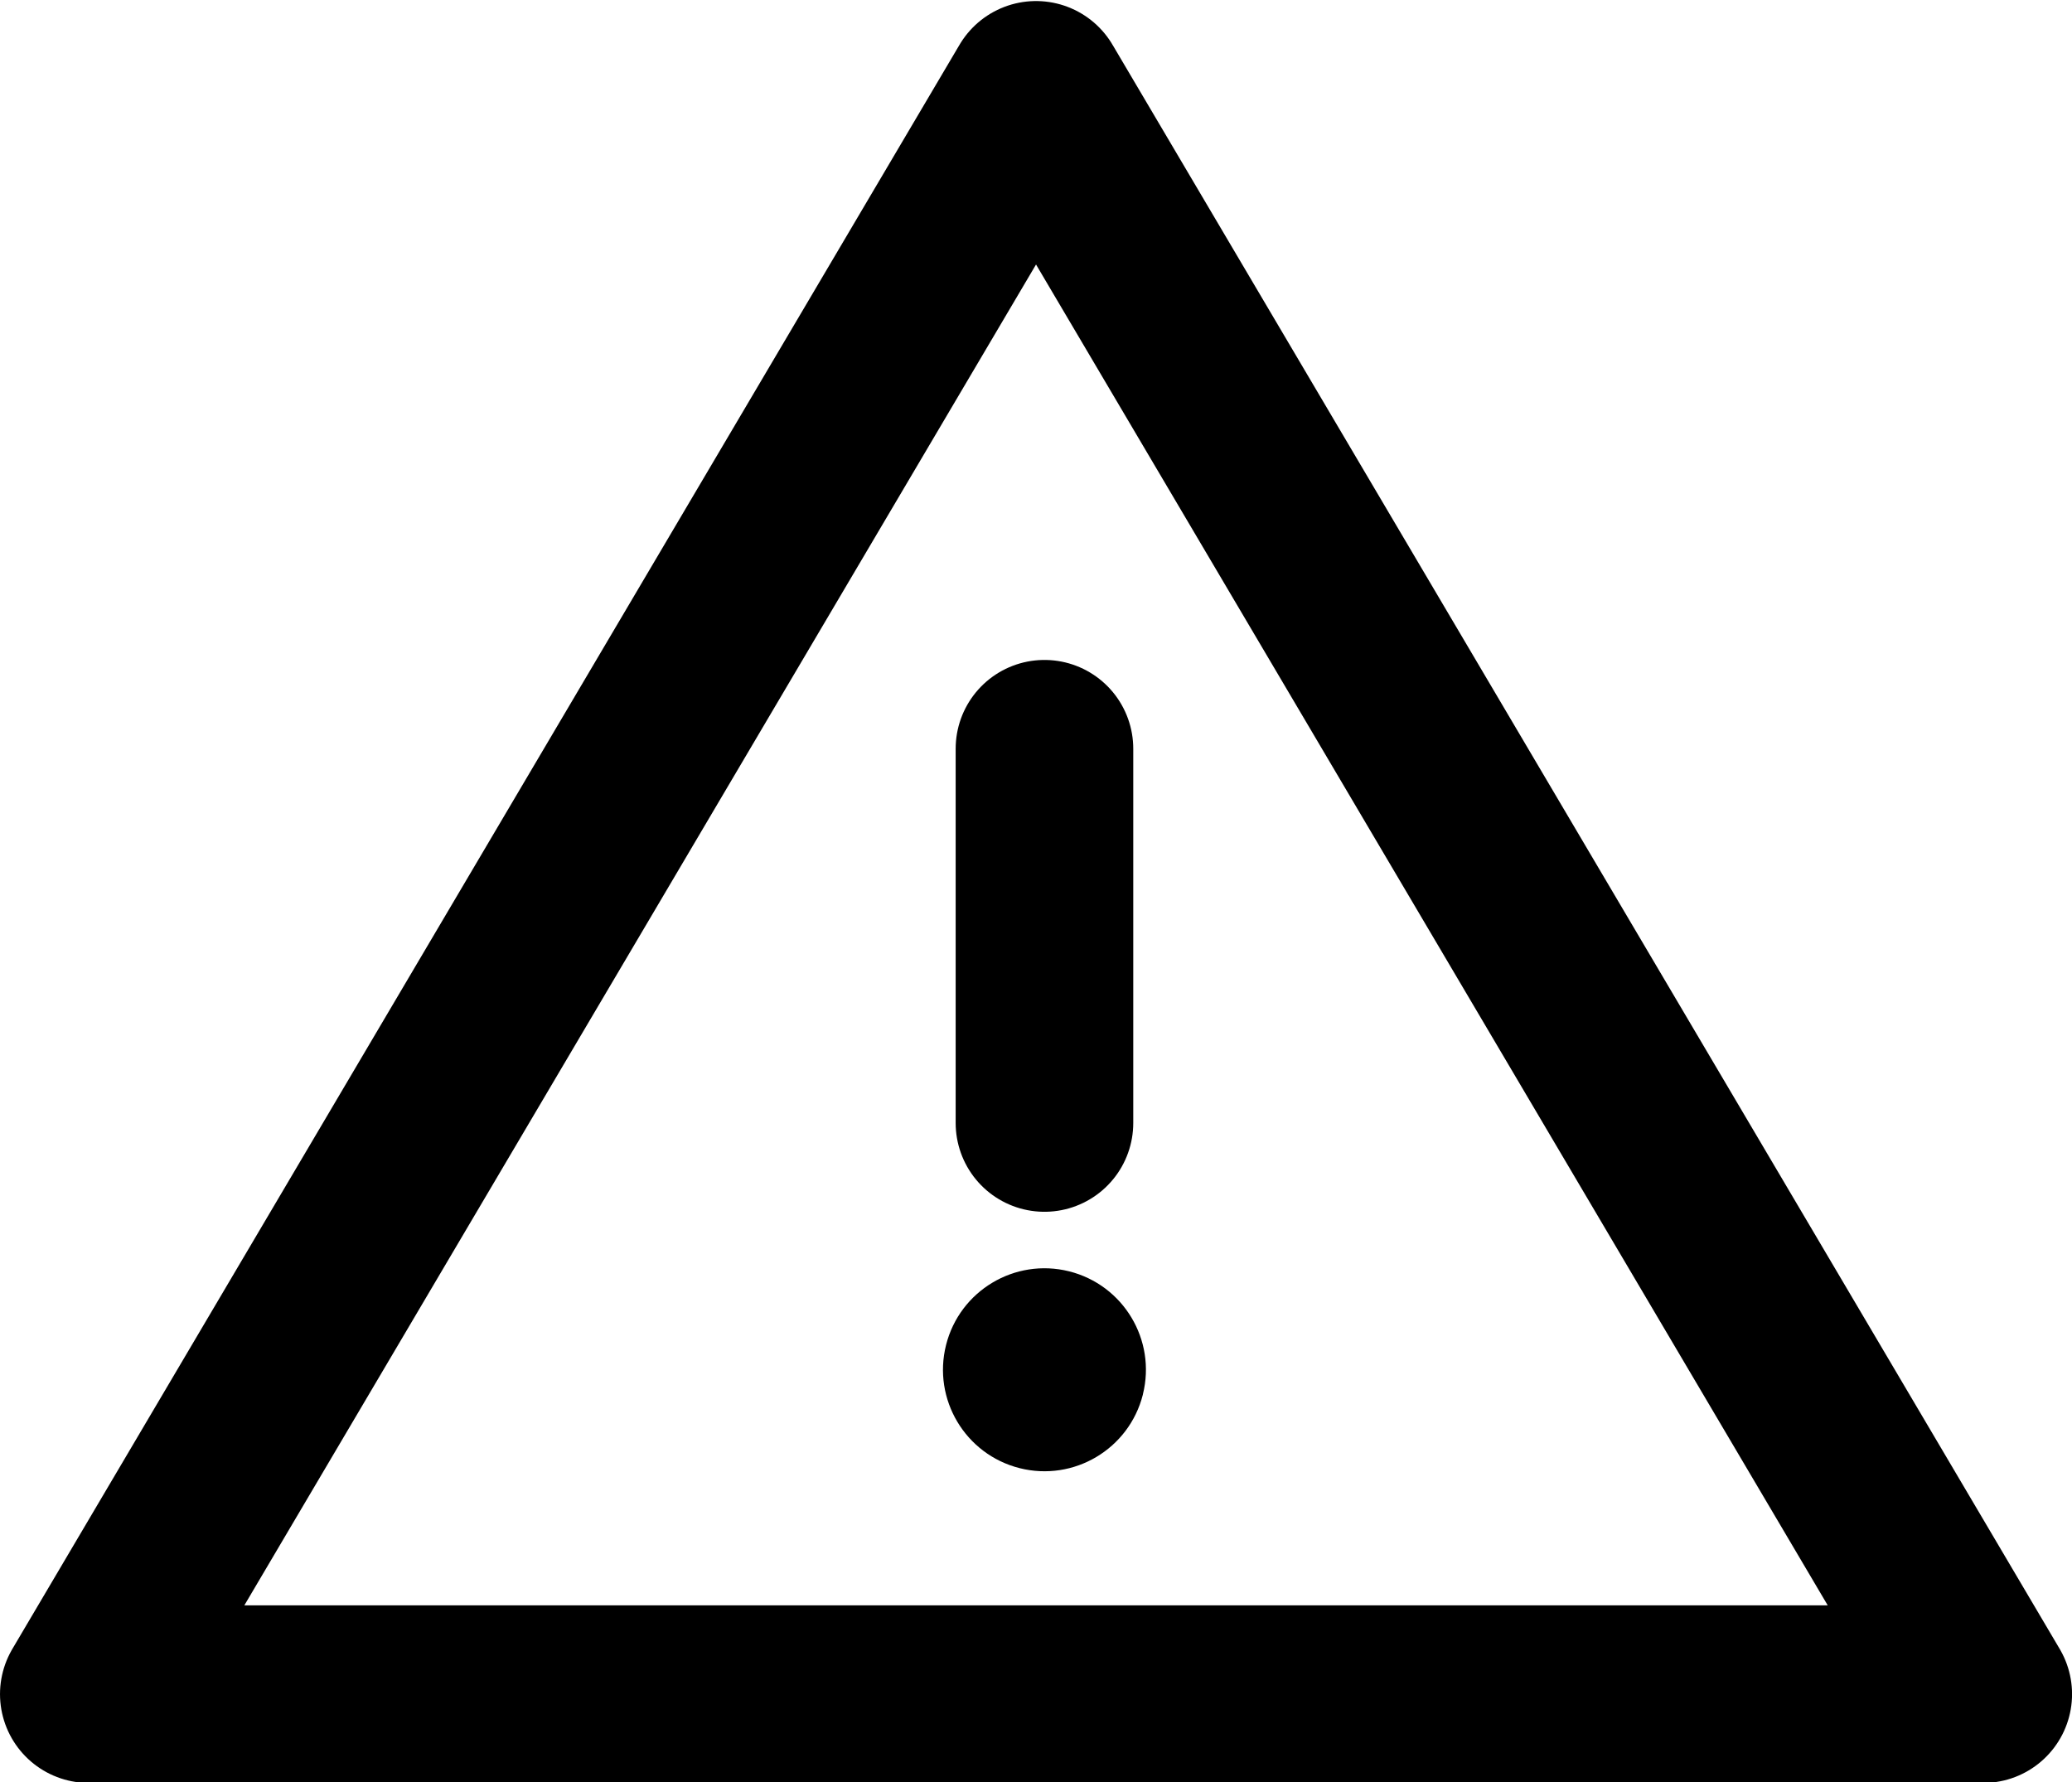
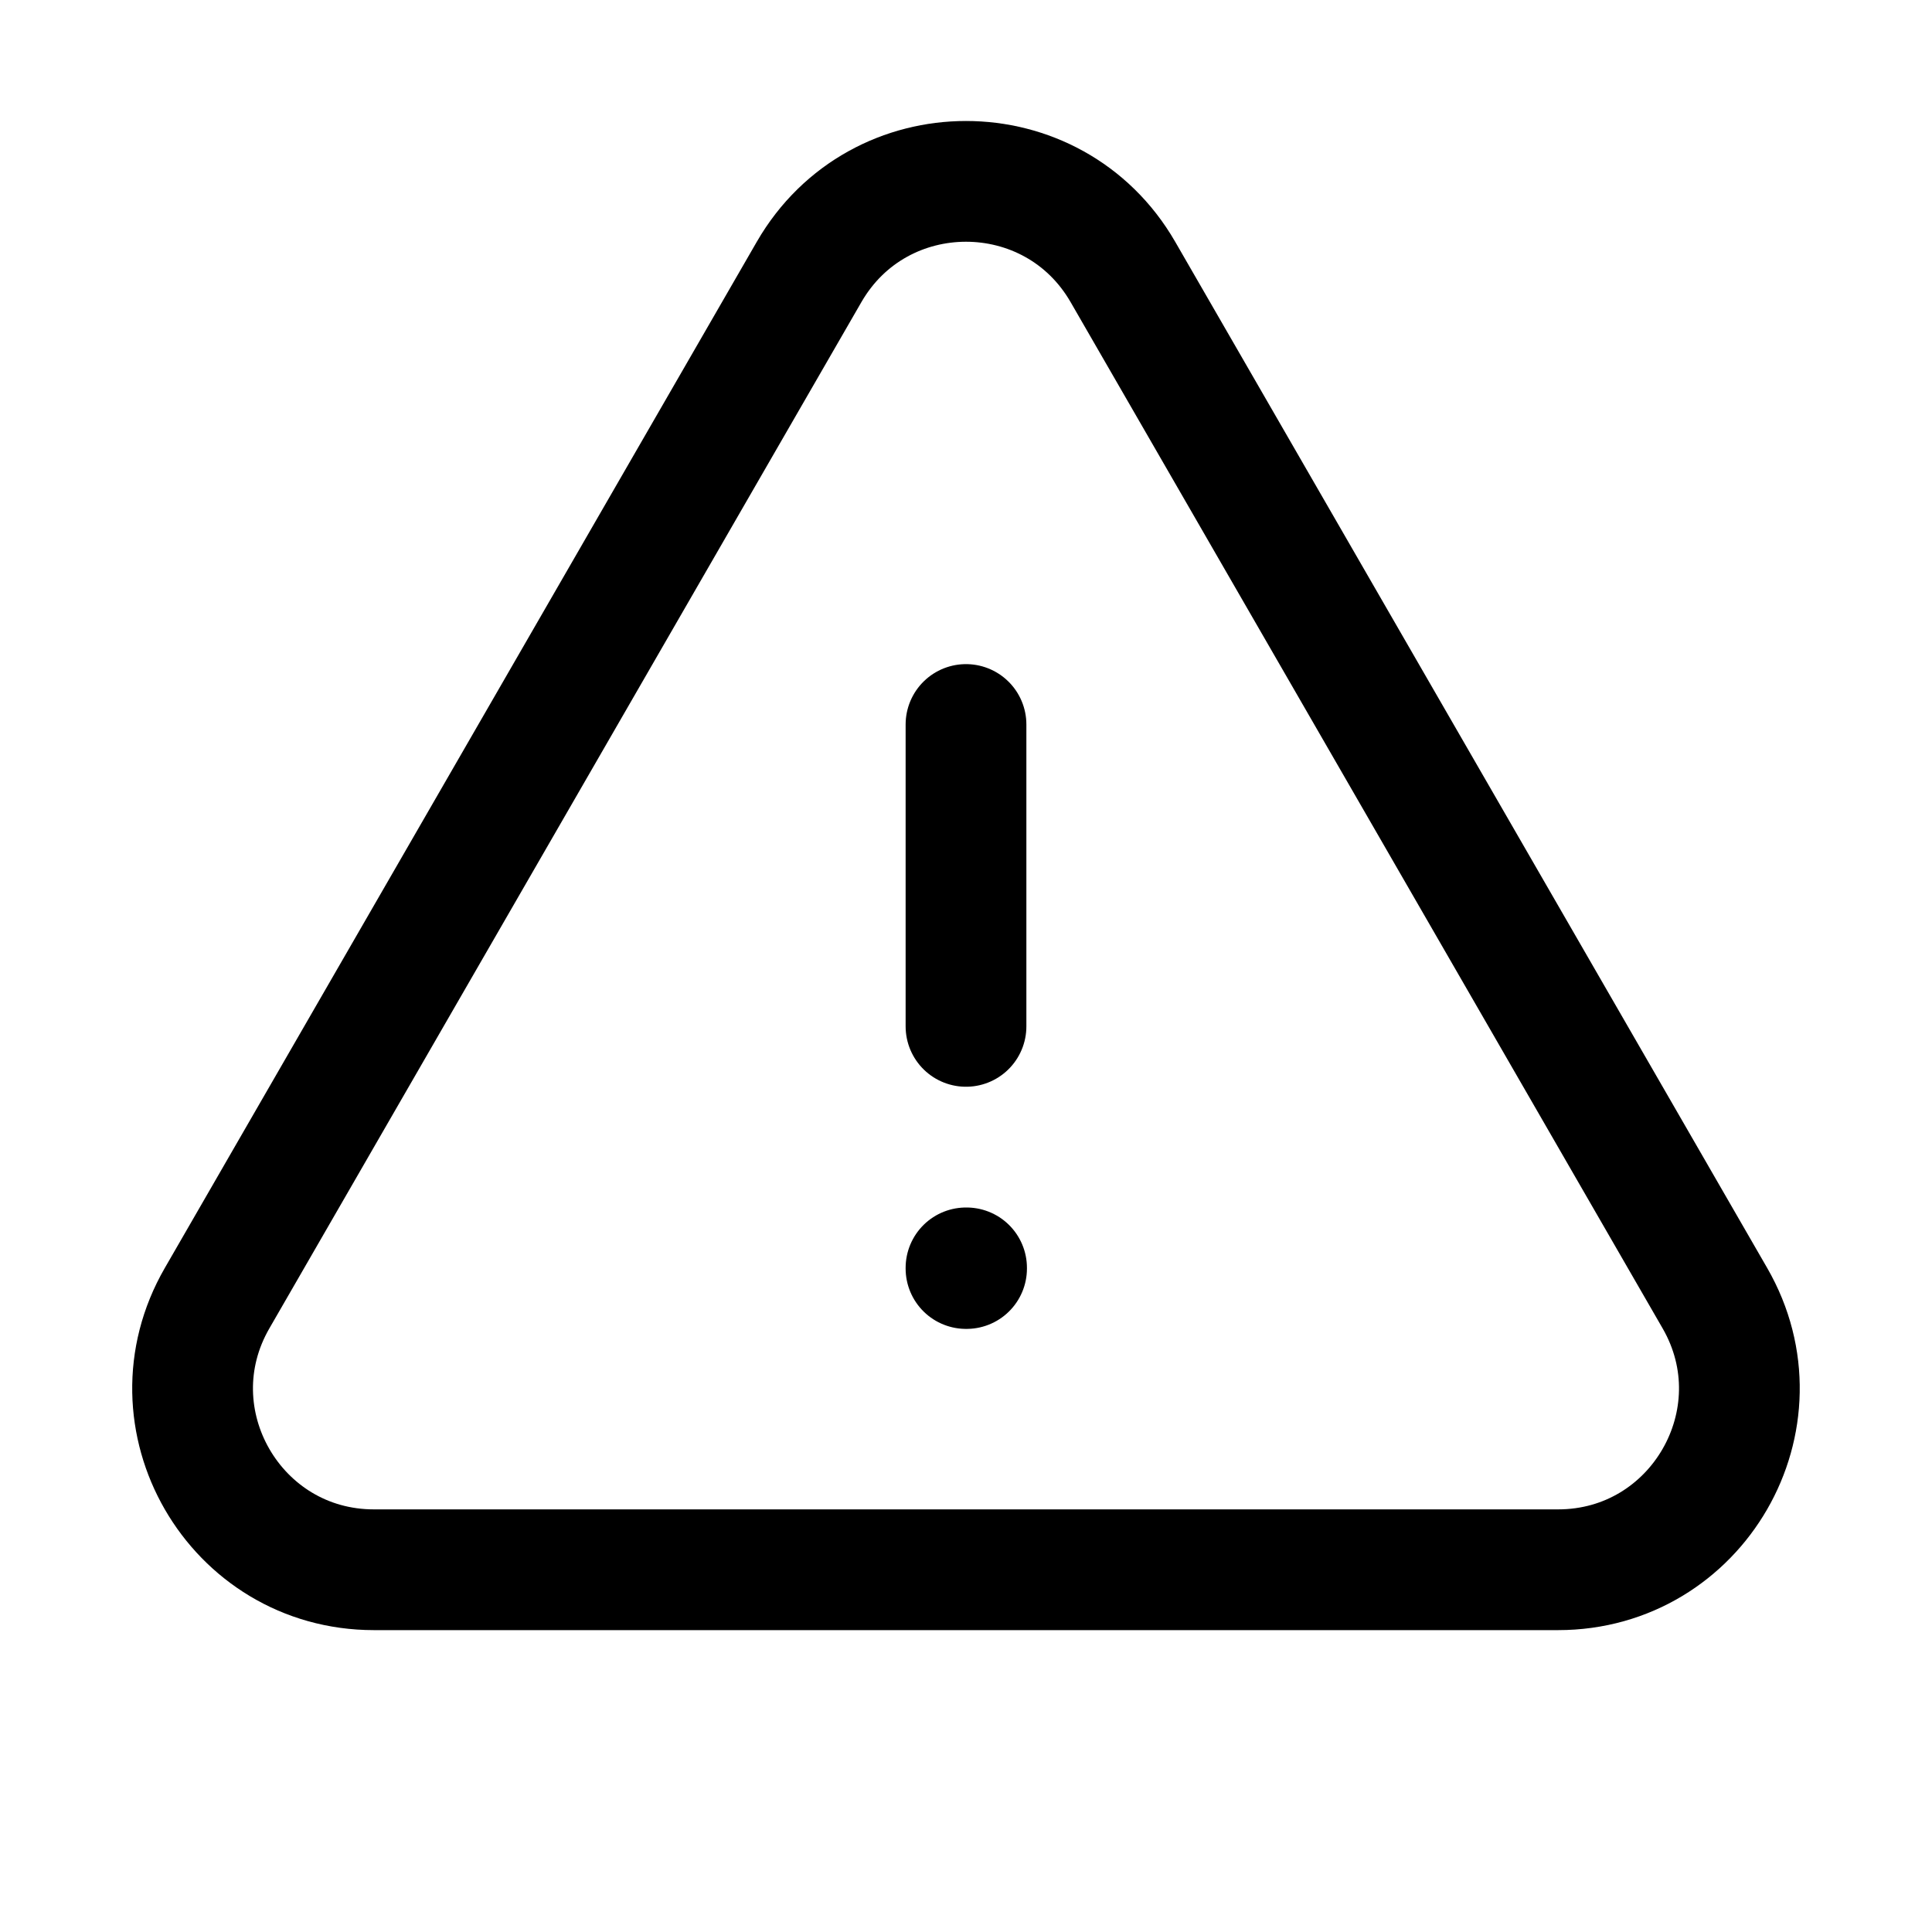
- <svg height="41.646" width="48.43" viewBox="0 0 48.43 41.646">
-   <g transform="translate(-1.1273 -1010.2)">
-     <path style="stroke-linejoin:round;stroke:currentColor;stroke-linecap:round;stroke-width:4.151;fill:none" d="m25.343 1012.3-22.14 37.496h44.28z" />
-     <path style="stroke:currentColor;stroke-linecap:round;stroke-width:4.151;fill:none" d="m25.54 1027.7v8.747" />
-     <path style="stroke-width:0;fill:currentColor" d="m27.839 1042.8a2.372 2.372 0 0 1 -2.881 1.714 2.372 2.372 0 0 1 -1.718 -2.878 2.372 2.372 0 0 1 2.876 -1.722 2.372 2.372 0 0 1 1.725 2.874" />
-   </g>
+ <svg xmlns="http://www.w3.org/2000/svg" fill="none" viewBox="0 0 24 24" stroke-width="1.5" stroke="currentColor" class="w-6 h-6">
+   <path stroke-linecap="round" stroke-linejoin="round" d="M12 9v3.75m-9.303 3.376c-.866 1.5.217 3.374 1.948 3.374h14.71c1.73 0 2.813-1.874 1.948-3.374L13.949 3.378c-.866-1.5-3.032-1.5-3.898 0L2.697 16.126zM12 15.75h.007v.008H12v-.008z" />
</svg>
